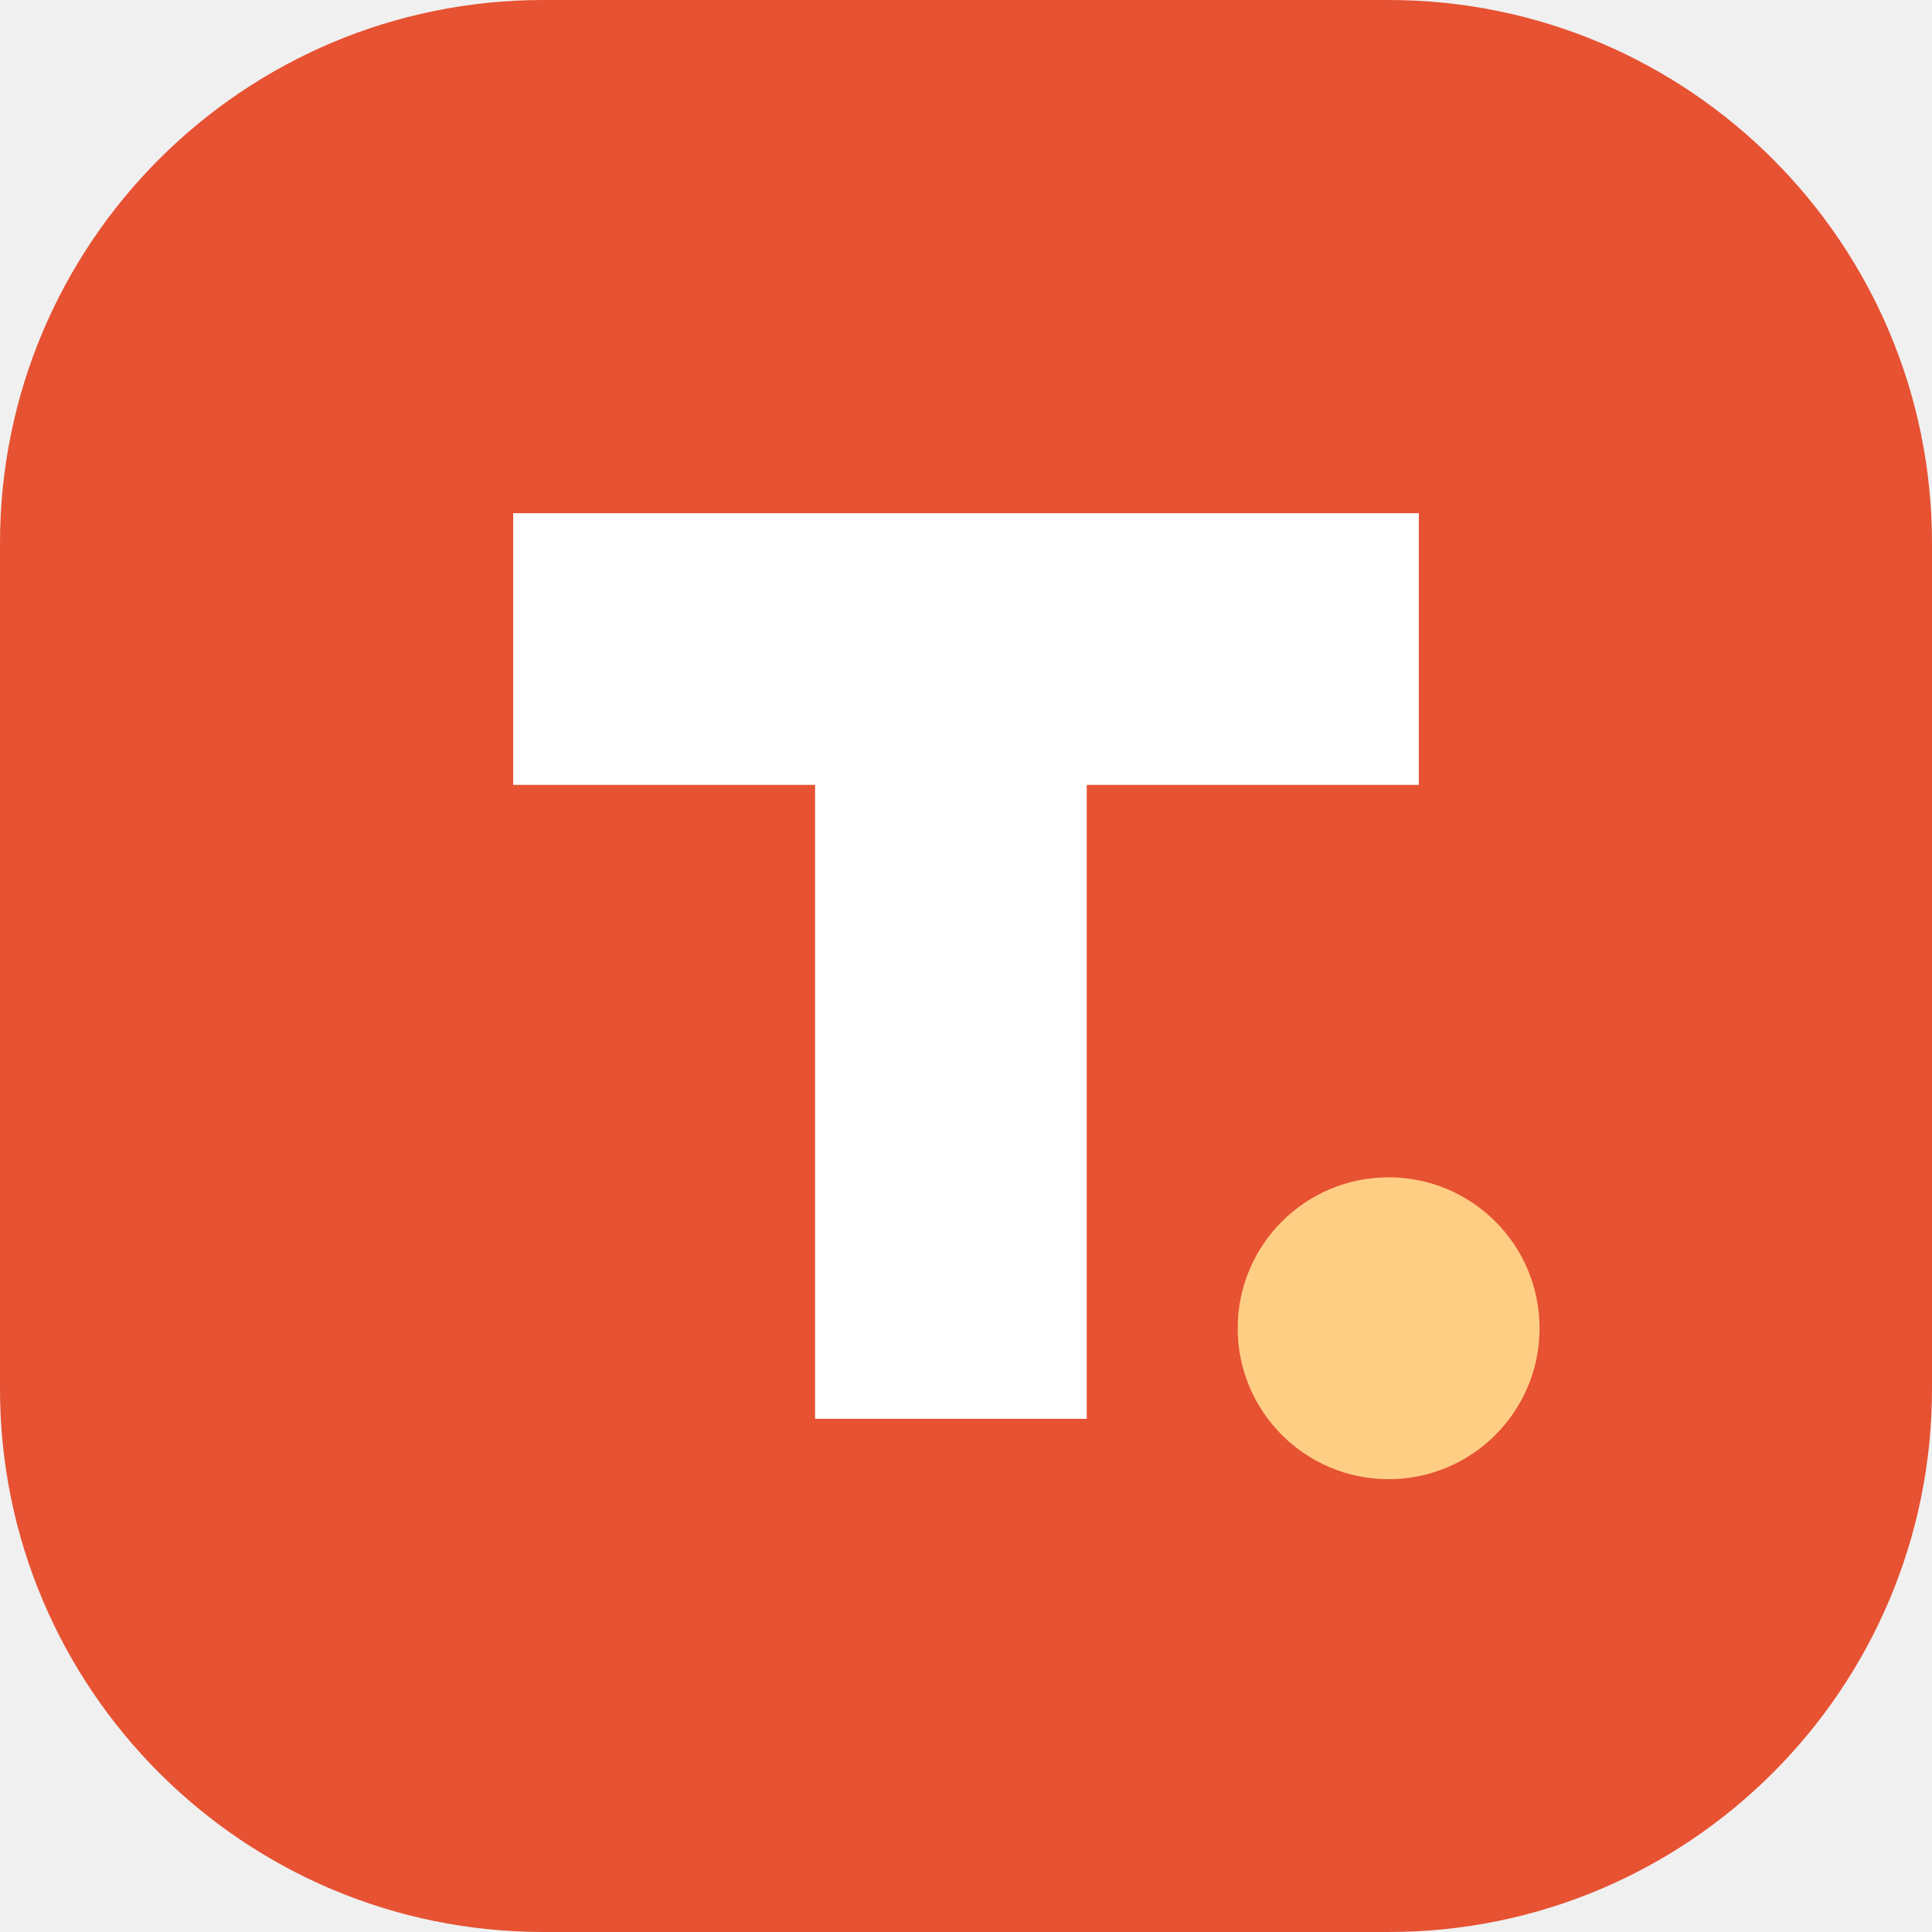
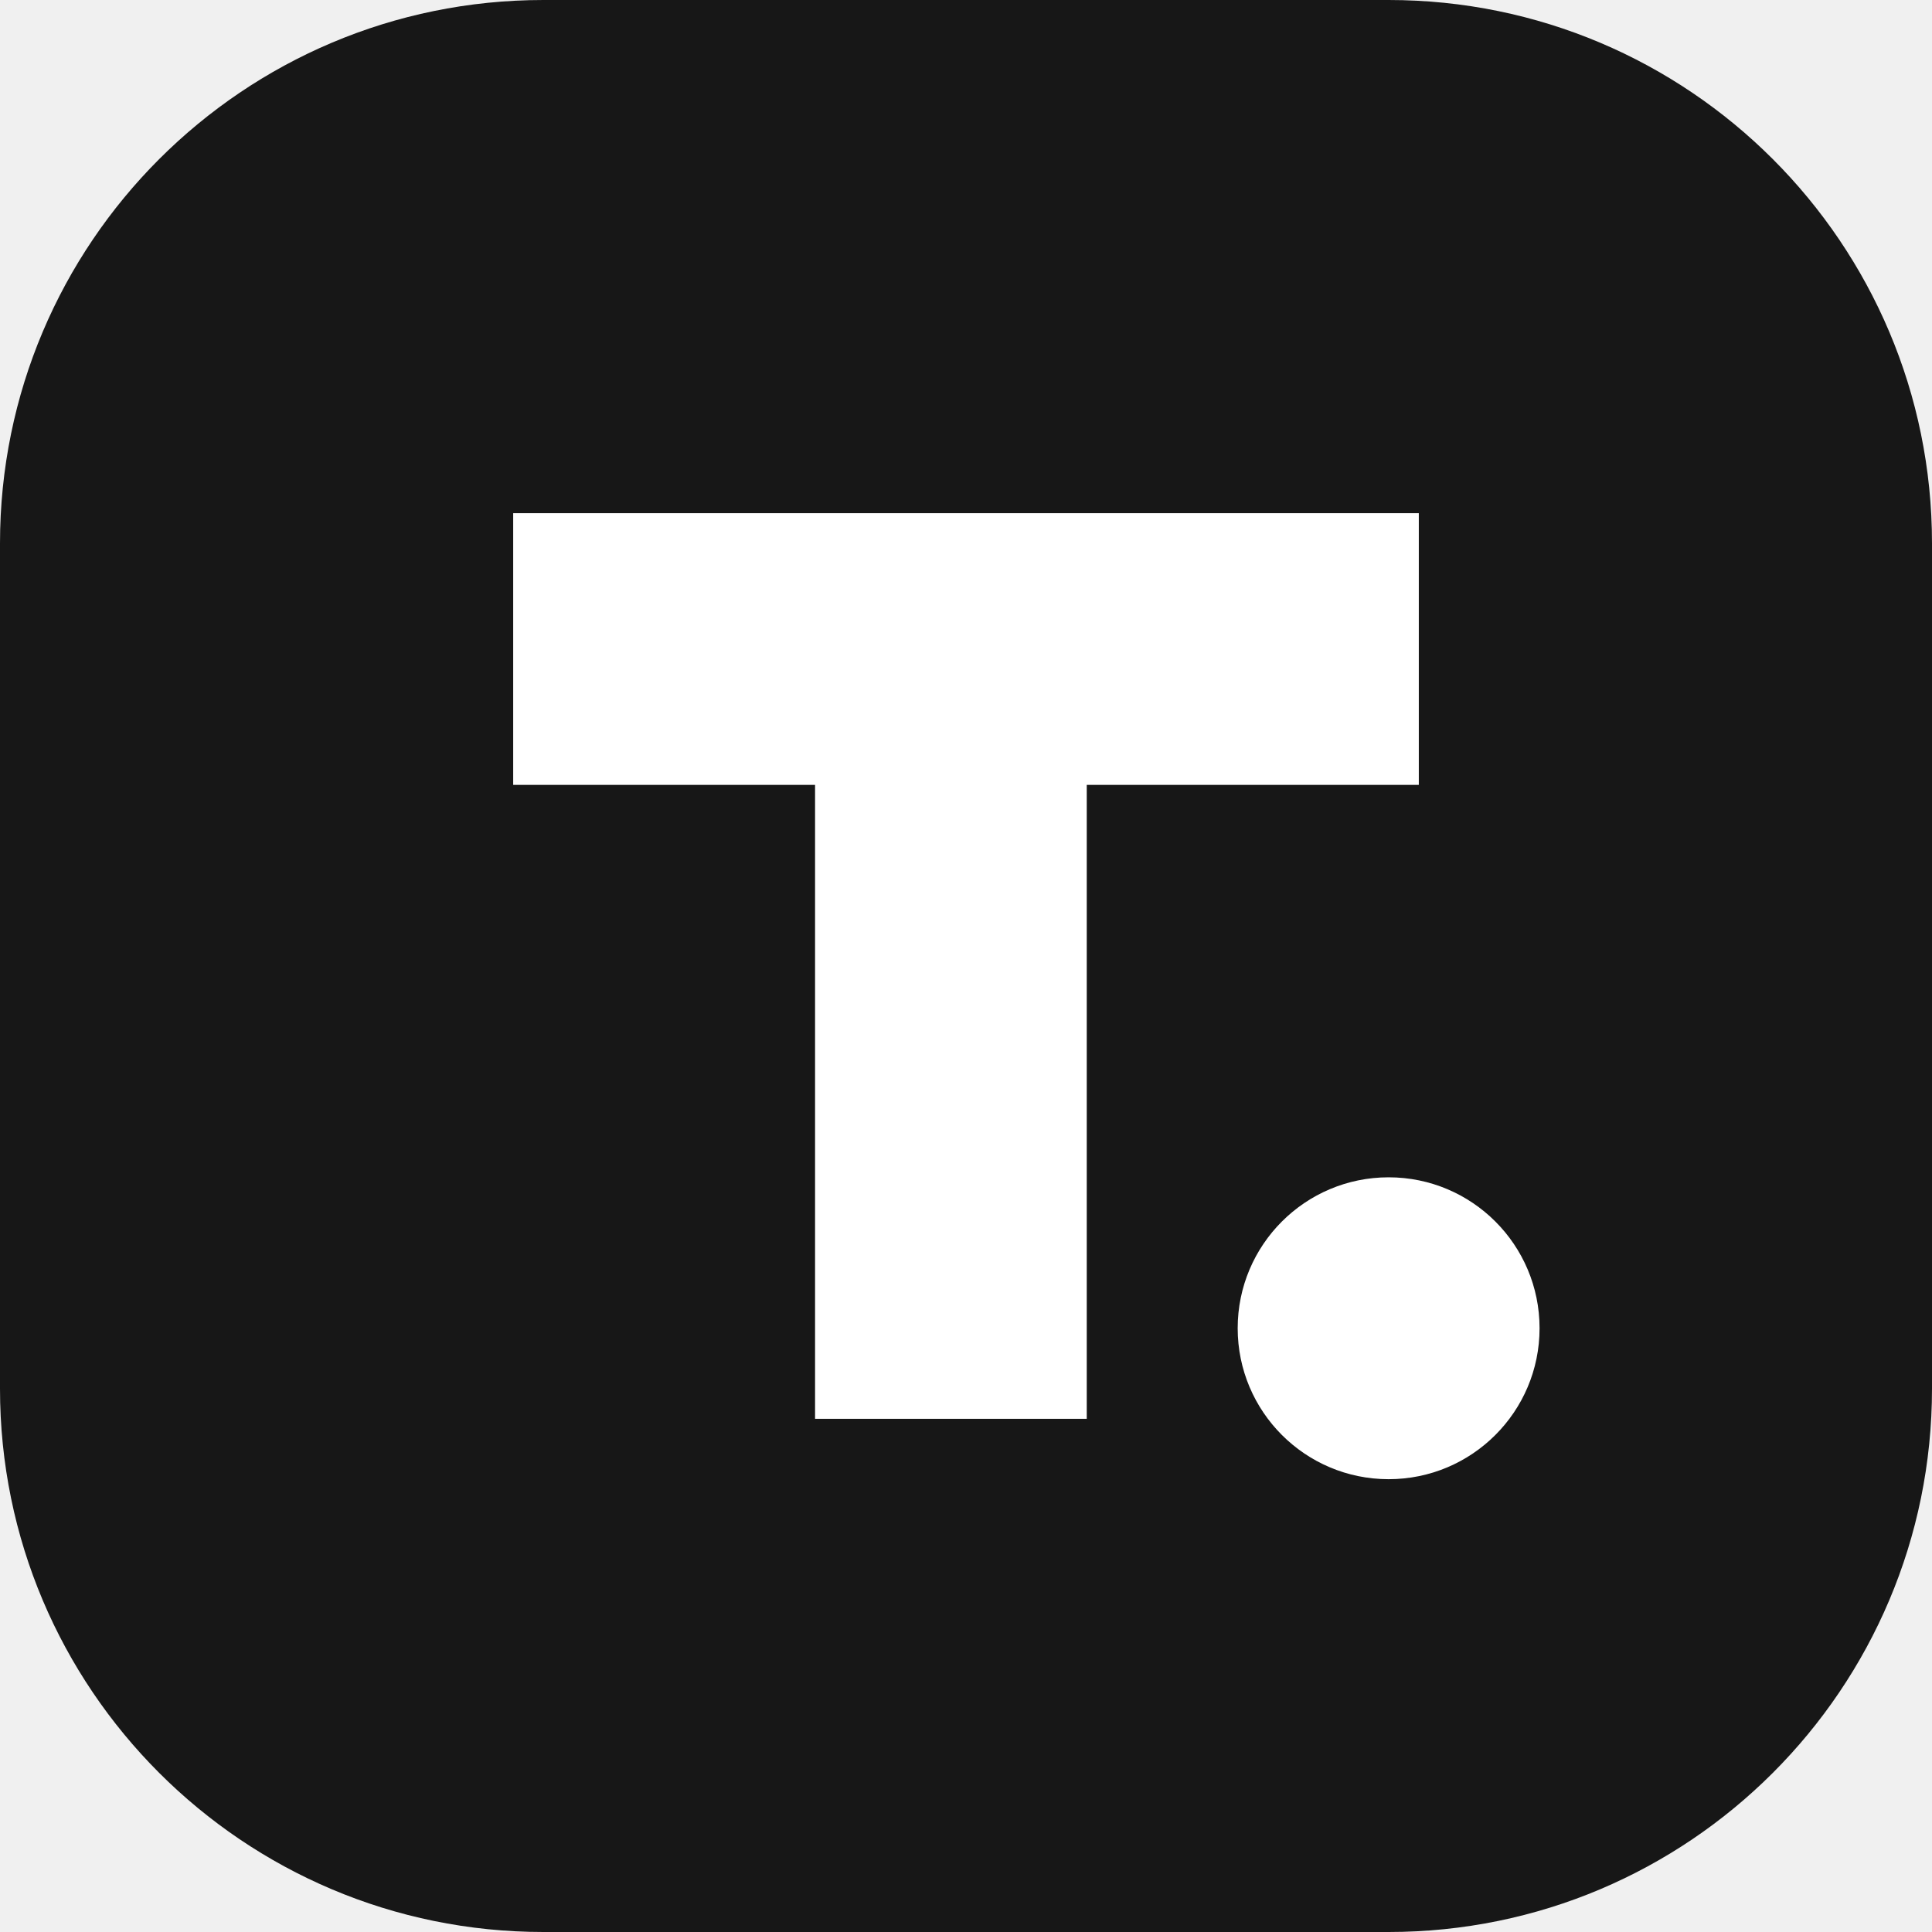
<svg xmlns="http://www.w3.org/2000/svg" viewBox="0 0 64 64">
-   <rect width="64" height="64" rx="18" fill="#e65232" />
+   <rect width="64" height="64" rx="18" fill="#171717" />
  <path d="M17 17h30v9H36v21h-9V26H17z" fill="#fff" />
-   <circle cx="46" cy="44" r="5" fill="#ffce85" />
+   <circle cx="46" cy="44" r="5" fill="#ffffff" />
</svg>
